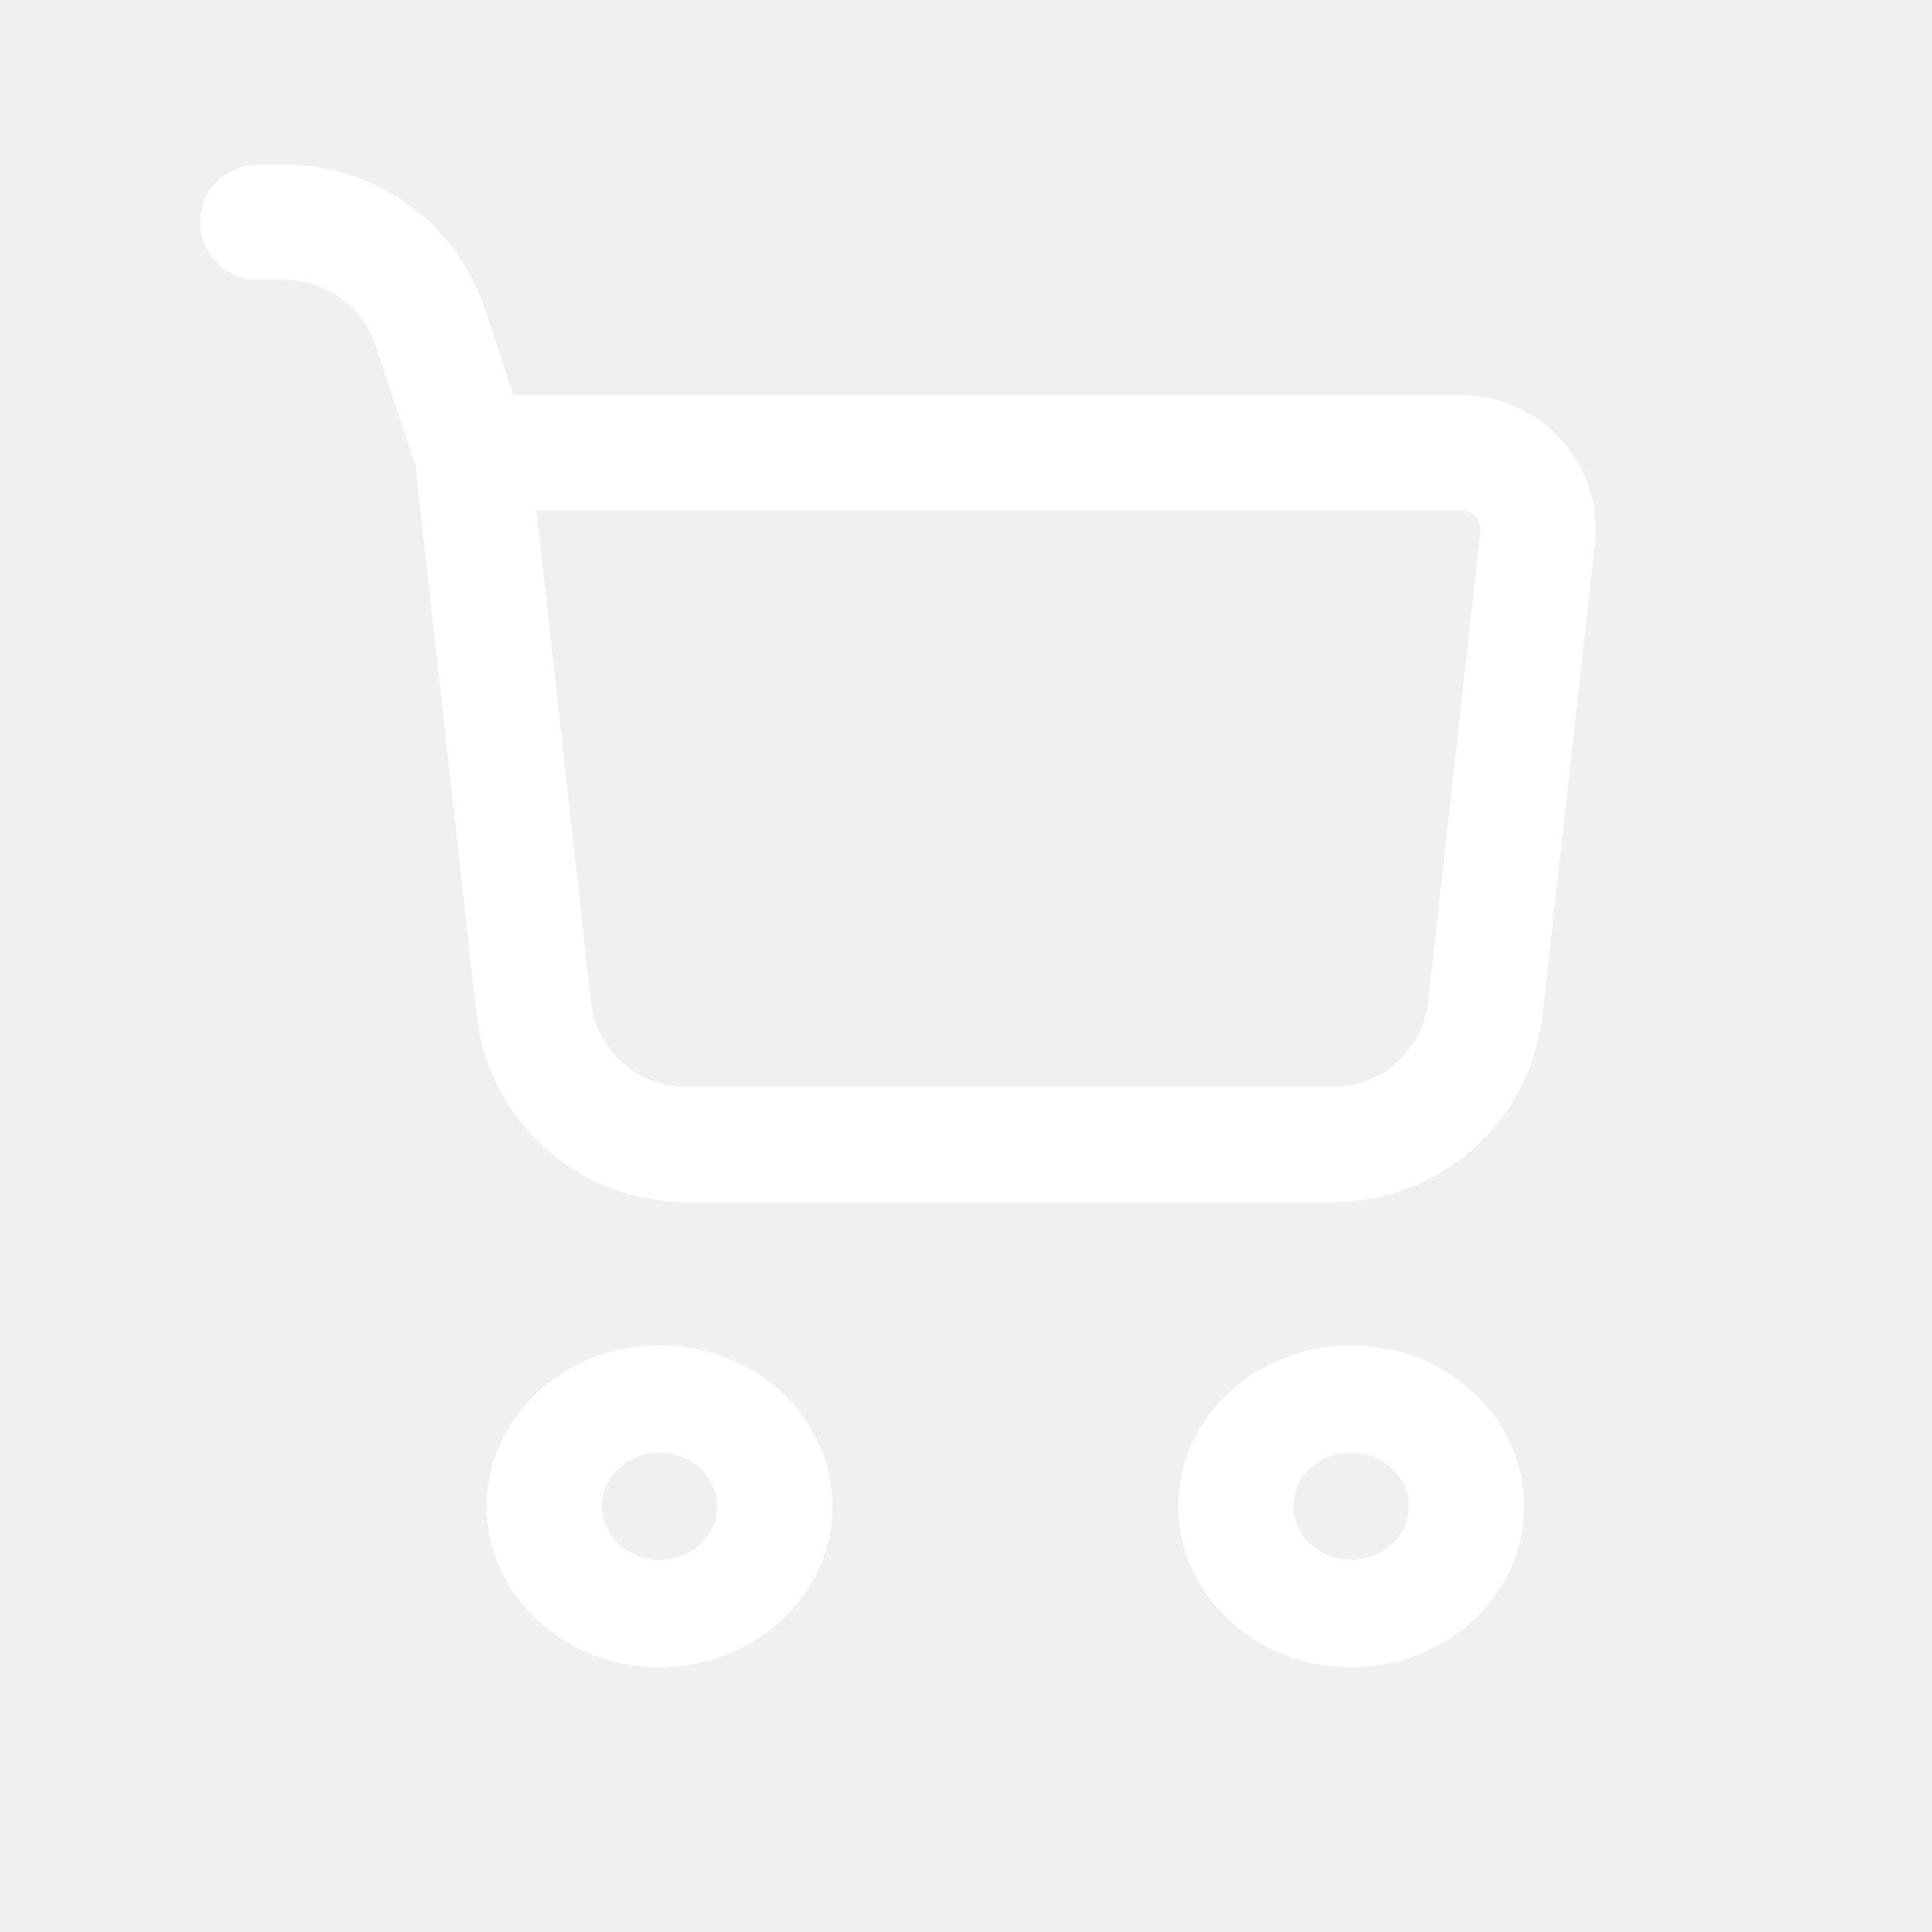
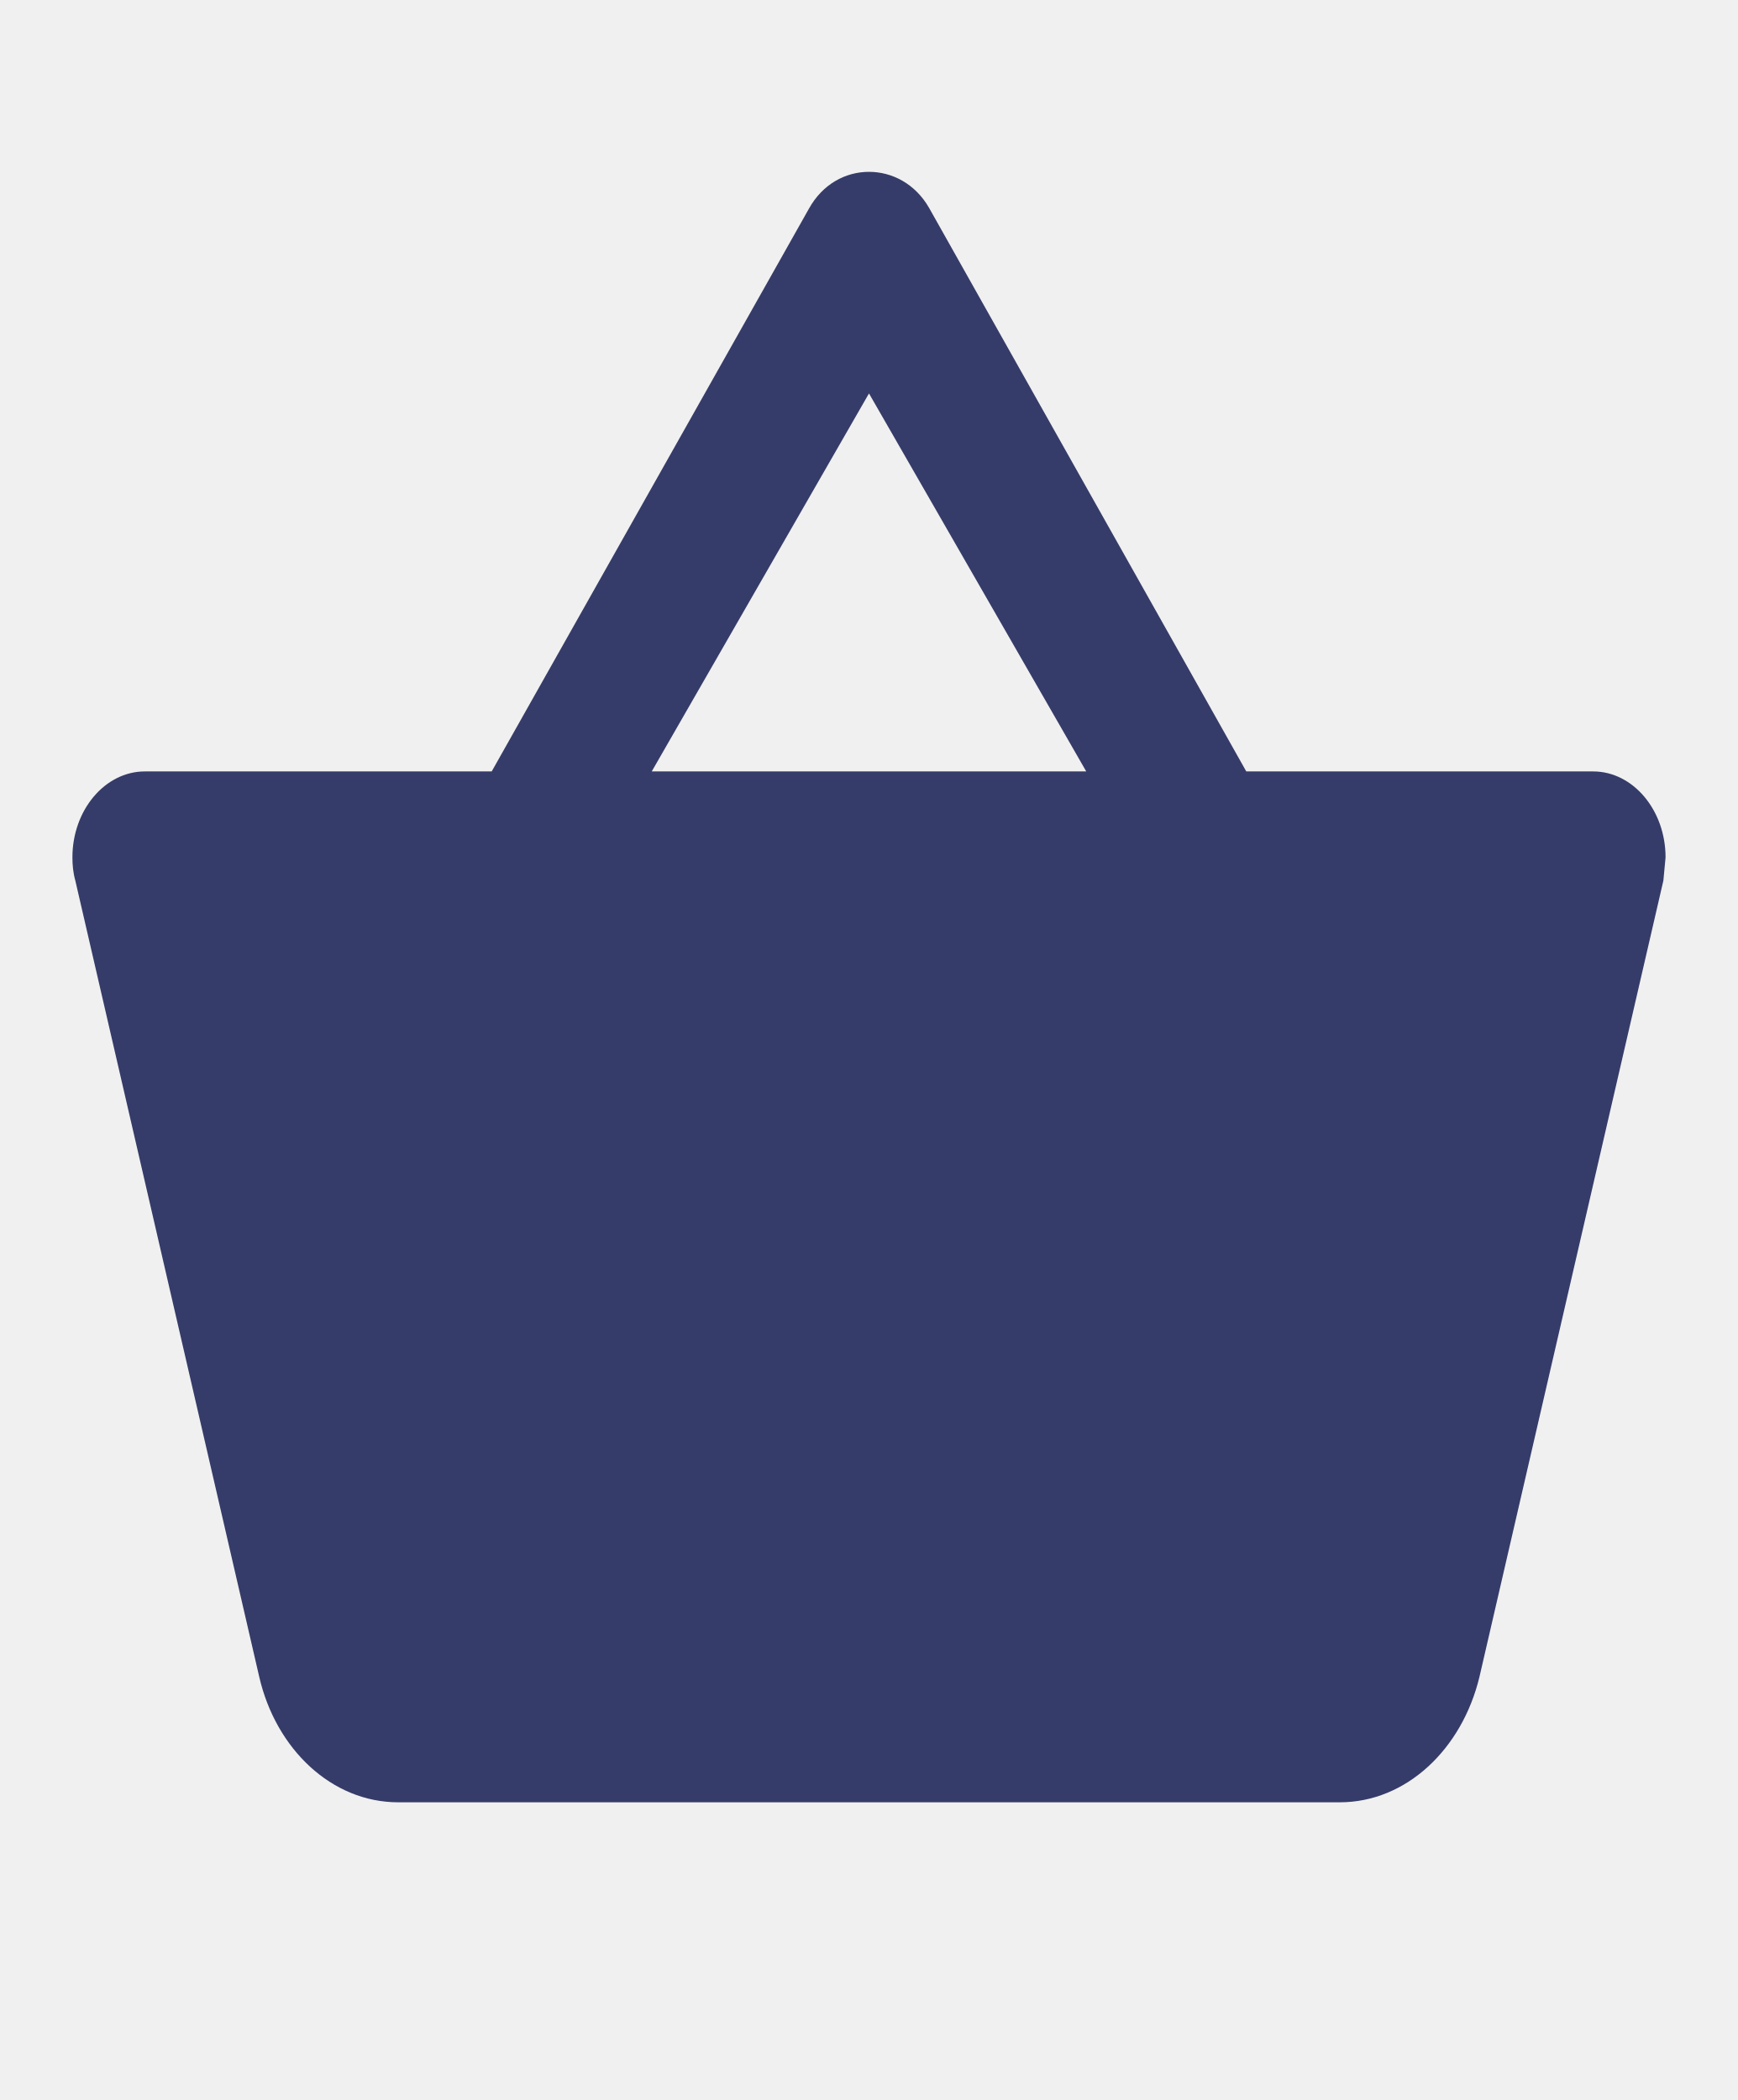
- <svg xmlns="http://www.w3.org/2000/svg" width="30" height="30" viewBox="0 0 30 30" fill="none">
-   <path d="M24.245 6.832C23.849 6.39 23.283 6.136 22.69 6.136H7.974L7.529 4.799C7.081 3.457 5.831 2.556 4.418 2.556H4.005C3.512 2.556 3.111 2.957 3.111 3.451C3.111 3.945 3.512 4.346 4.005 4.346H4.418C5.061 4.346 5.629 4.756 5.832 5.366L6.452 7.228L7.399 15.746C7.583 17.411 8.984 18.667 10.657 18.667H20.697C22.369 18.667 23.77 17.411 23.954 15.748L24.765 8.455C24.831 7.865 24.641 7.273 24.245 6.832ZM22.177 15.551C22.094 16.307 21.457 16.878 20.697 16.878H10.657C9.896 16.878 9.259 16.307 9.176 15.551L8.329 7.927H22.691C22.807 7.927 22.88 7.989 22.914 8.026C22.947 8.063 23.001 8.143 22.988 8.258L22.177 15.551Z" fill="white" />
-   <path d="M10.241 20.889C8.761 20.889 7.556 22.01 7.556 23.389C7.556 24.768 8.761 25.889 10.241 25.889C11.721 25.889 12.926 24.768 12.926 23.389C12.926 22.01 11.721 20.889 10.241 20.889ZM10.241 24.222C9.748 24.222 9.346 23.849 9.346 23.389C9.346 22.929 9.748 22.556 10.241 22.556C10.734 22.556 11.136 22.929 11.136 23.389C11.136 23.849 10.734 24.222 10.241 24.222ZM20.982 20.889C19.502 20.889 18.296 22.01 18.296 23.389C18.296 24.768 19.502 25.889 20.982 25.889C22.461 25.889 23.667 24.768 23.667 23.389C23.667 22.01 22.461 20.889 20.982 20.889ZM20.982 24.222C20.489 24.222 20.087 23.849 20.087 23.389C20.087 22.929 20.489 22.556 20.982 22.556C21.474 22.556 21.877 22.929 21.877 23.389C21.877 23.849 21.474 24.222 20.982 24.222Z" fill="white" />
+ <svg xmlns="http://www.w3.org/2000/svg" width="24" height="29" viewBox="0 0 24 29" fill="none">
+   <path fill-rule="evenodd" clip-rule="evenodd" d="M12.83 2.871L17.21 10.653H22C22.55 10.653 23 11.187 23 11.84L22.97 12.16L20.43 23.157C20.19 24.154 19.42 24.889 18.5 24.889H5.5C4.58 24.889 3.81 24.154 3.58 23.157L1.04 12.16C1.01 12.053 1 11.946 1 11.84C1 11.187 1.45 10.653 2 10.653H6.79L11.17 2.883C11.36 2.539 11.68 2.373 12 2.373C12.32 2.373 12.64 2.539 12.83 2.871ZM12 5.433L9 10.653H15L12 5.433Z" fill="#353C69" />
</svg>
